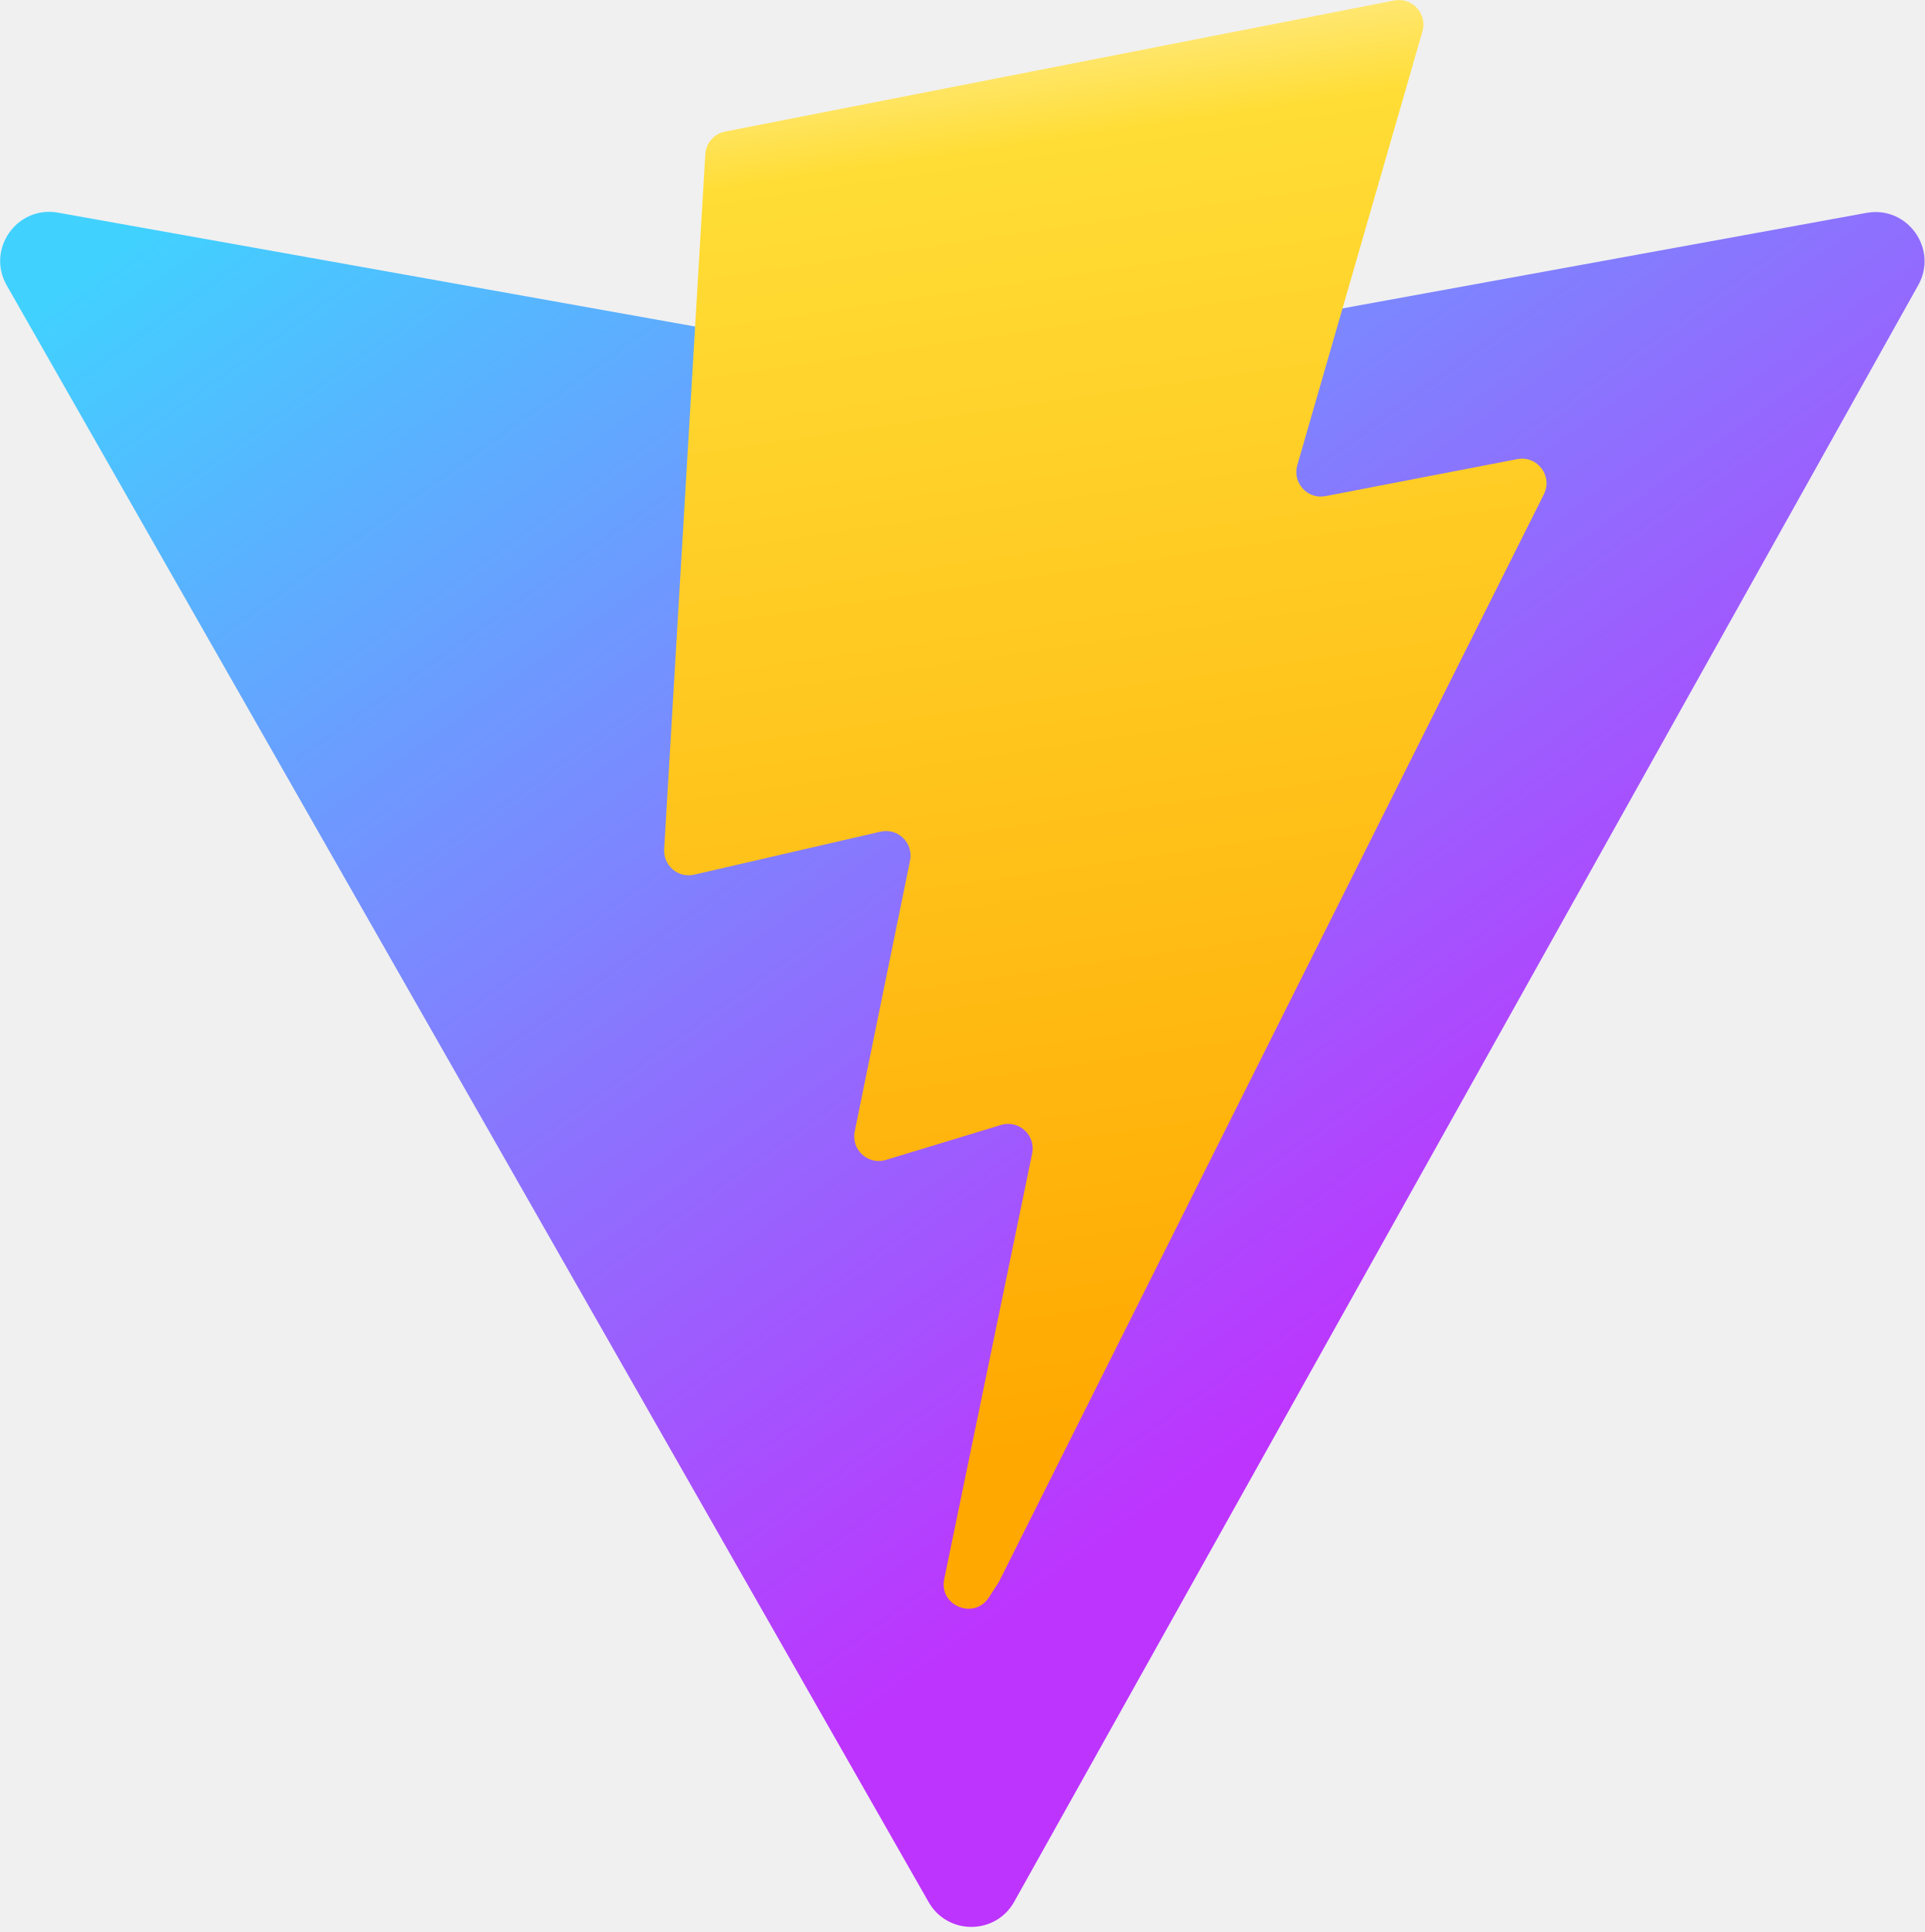
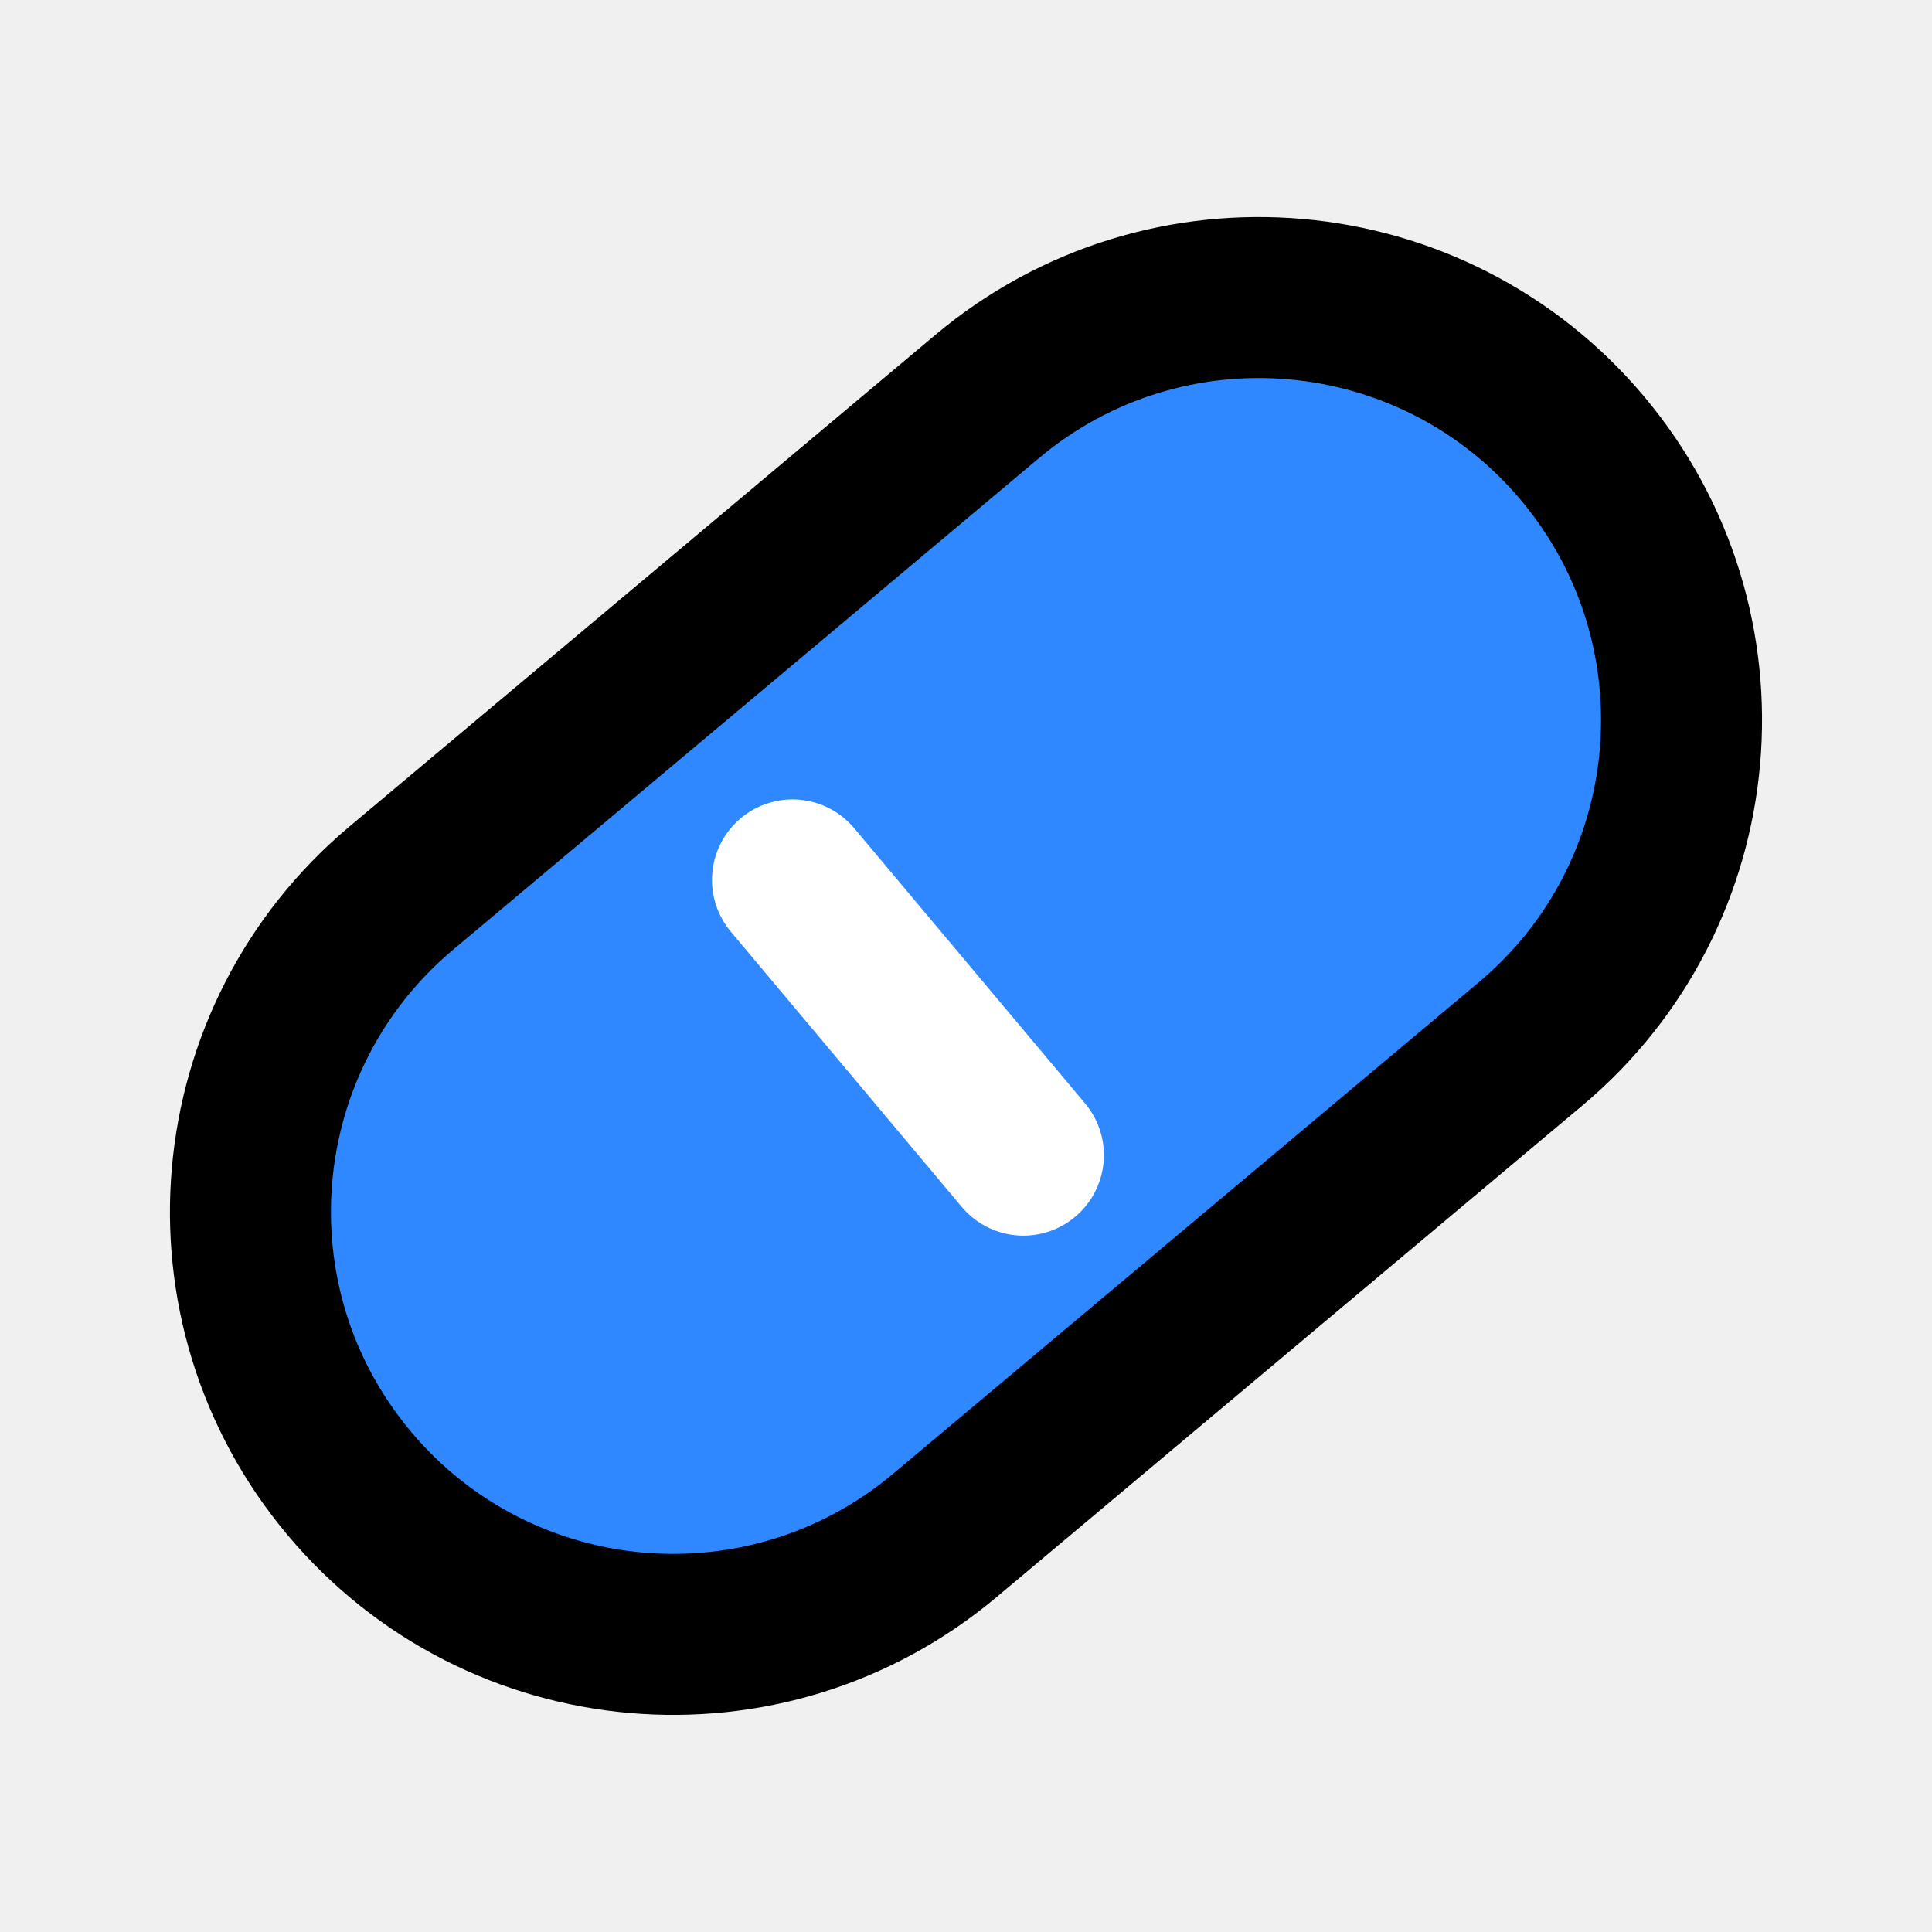
- <svg xmlns="http://www.w3.org/2000/svg" aria-hidden="true" role="img" class="iconify iconify--logos" width="31.88" height="32" preserveAspectRatio="xMidYMid meet" viewBox="0 0 256 257">
-   <defs>
-     <linearGradient id="IconifyId1813088fe1fbc01fb466" x1="-.828%" x2="57.636%" y1="7.652%" y2="78.411%">
-       <stop offset="0%" stop-color="#41D1FF" />
-       <stop offset="100%" stop-color="#BD34FE" />
-     </linearGradient>
-     <linearGradient id="IconifyId1813088fe1fbc01fb467" x1="43.376%" x2="50.316%" y1="2.242%" y2="89.03%">
-       <stop offset="0%" stop-color="#FFEA83" />
-       <stop offset="8.333%" stop-color="#FFDD35" />
-       <stop offset="100%" stop-color="#FFA800" />
-     </linearGradient>
-   </defs>
-   <path fill="url(#IconifyId1813088fe1fbc01fb466)" d="M255.153 37.938L134.897 252.976c-2.483 4.44-8.862 4.466-11.382.048L.875 37.958c-2.746-4.814 1.371-10.646 6.827-9.67l120.385 21.517a6.537 6.537 0 0 0 2.322-.004l117.867-21.483c5.438-.991 9.574 4.796 6.877 9.62Z" />
-   <path fill="url(#IconifyId1813088fe1fbc01fb467)" d="M185.432.063L96.44 17.501a3.268 3.268 0 0 0-2.634 3.014l-5.474 92.456a3.268 3.268 0 0 0 3.997 3.378l24.777-5.718c2.318-.535 4.413 1.507 3.936 3.838l-7.361 36.047c-.495 2.426 1.782 4.5 4.151 3.78l15.304-4.649c2.372-.72 4.652 1.36 4.15 3.788l-11.698 56.621c-.732 3.542 3.979 5.473 5.943 2.437l1.313-2.028l72.516-144.72c1.215-2.423-.88-5.186-3.54-4.672l-25.505 4.922c-2.396.462-4.435-1.77-3.759-4.114l16.646-57.705c.677-2.35-1.37-4.583-3.769-4.113Z" />
+ <svg xmlns="http://www.w3.org/2000/svg" width="800px" height="800px" viewBox="0 0 48 48" fill="none">
+   <rect width="48" height="48" fill="white" fill-opacity="0.01" />
+   <path fill-rule="evenodd" clip-rule="evenodd" d="M9.973 22.062L17.251 15.956L24.528 9.849C28.97 6.122 35.593 6.701 39.321 11.143C43.048 15.586 42.469 22.209 38.026 25.936L30.749 32.043L23.472 38.149C19.029 41.877 12.406 41.297 8.679 36.855C4.951 32.413 5.531 25.79 9.973 22.062Z" fill="#2F88FF" stroke="#000000" stroke-width="4" />
+   <path d="M19.689 21.861L25.426 28.699" stroke="white" stroke-width="4" stroke-linecap="round" stroke-linejoin="round" />
</svg>
